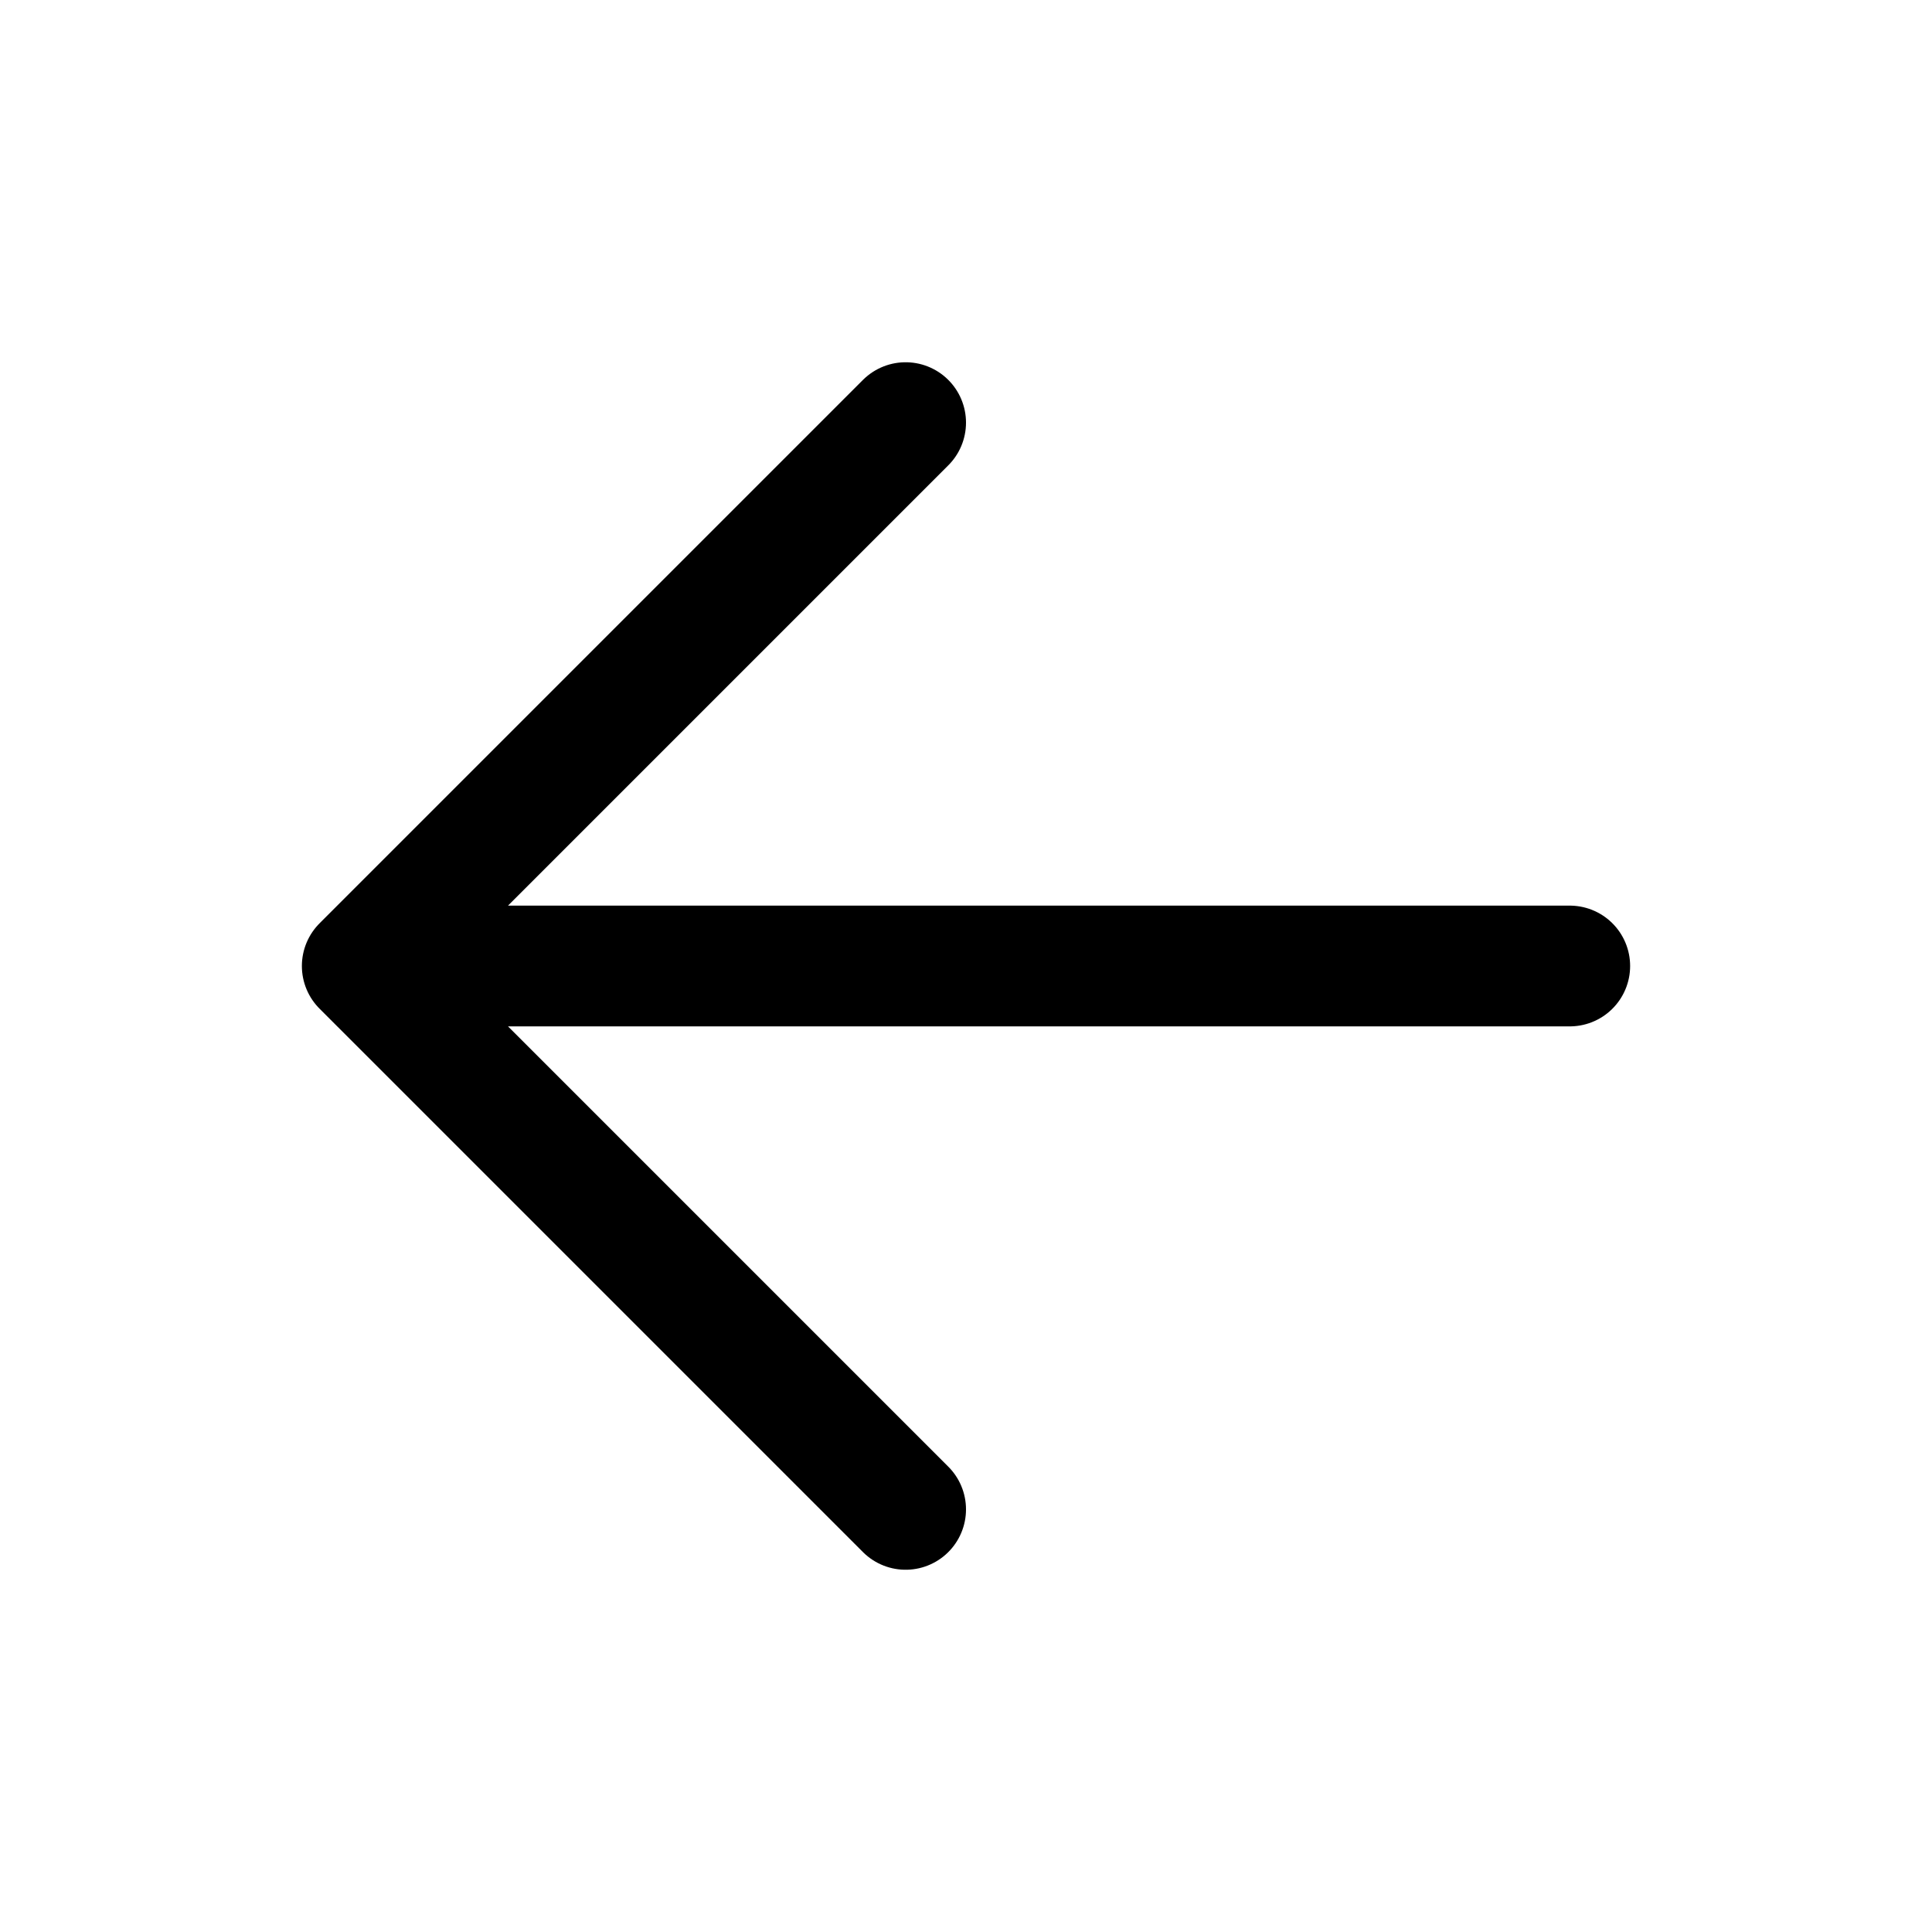
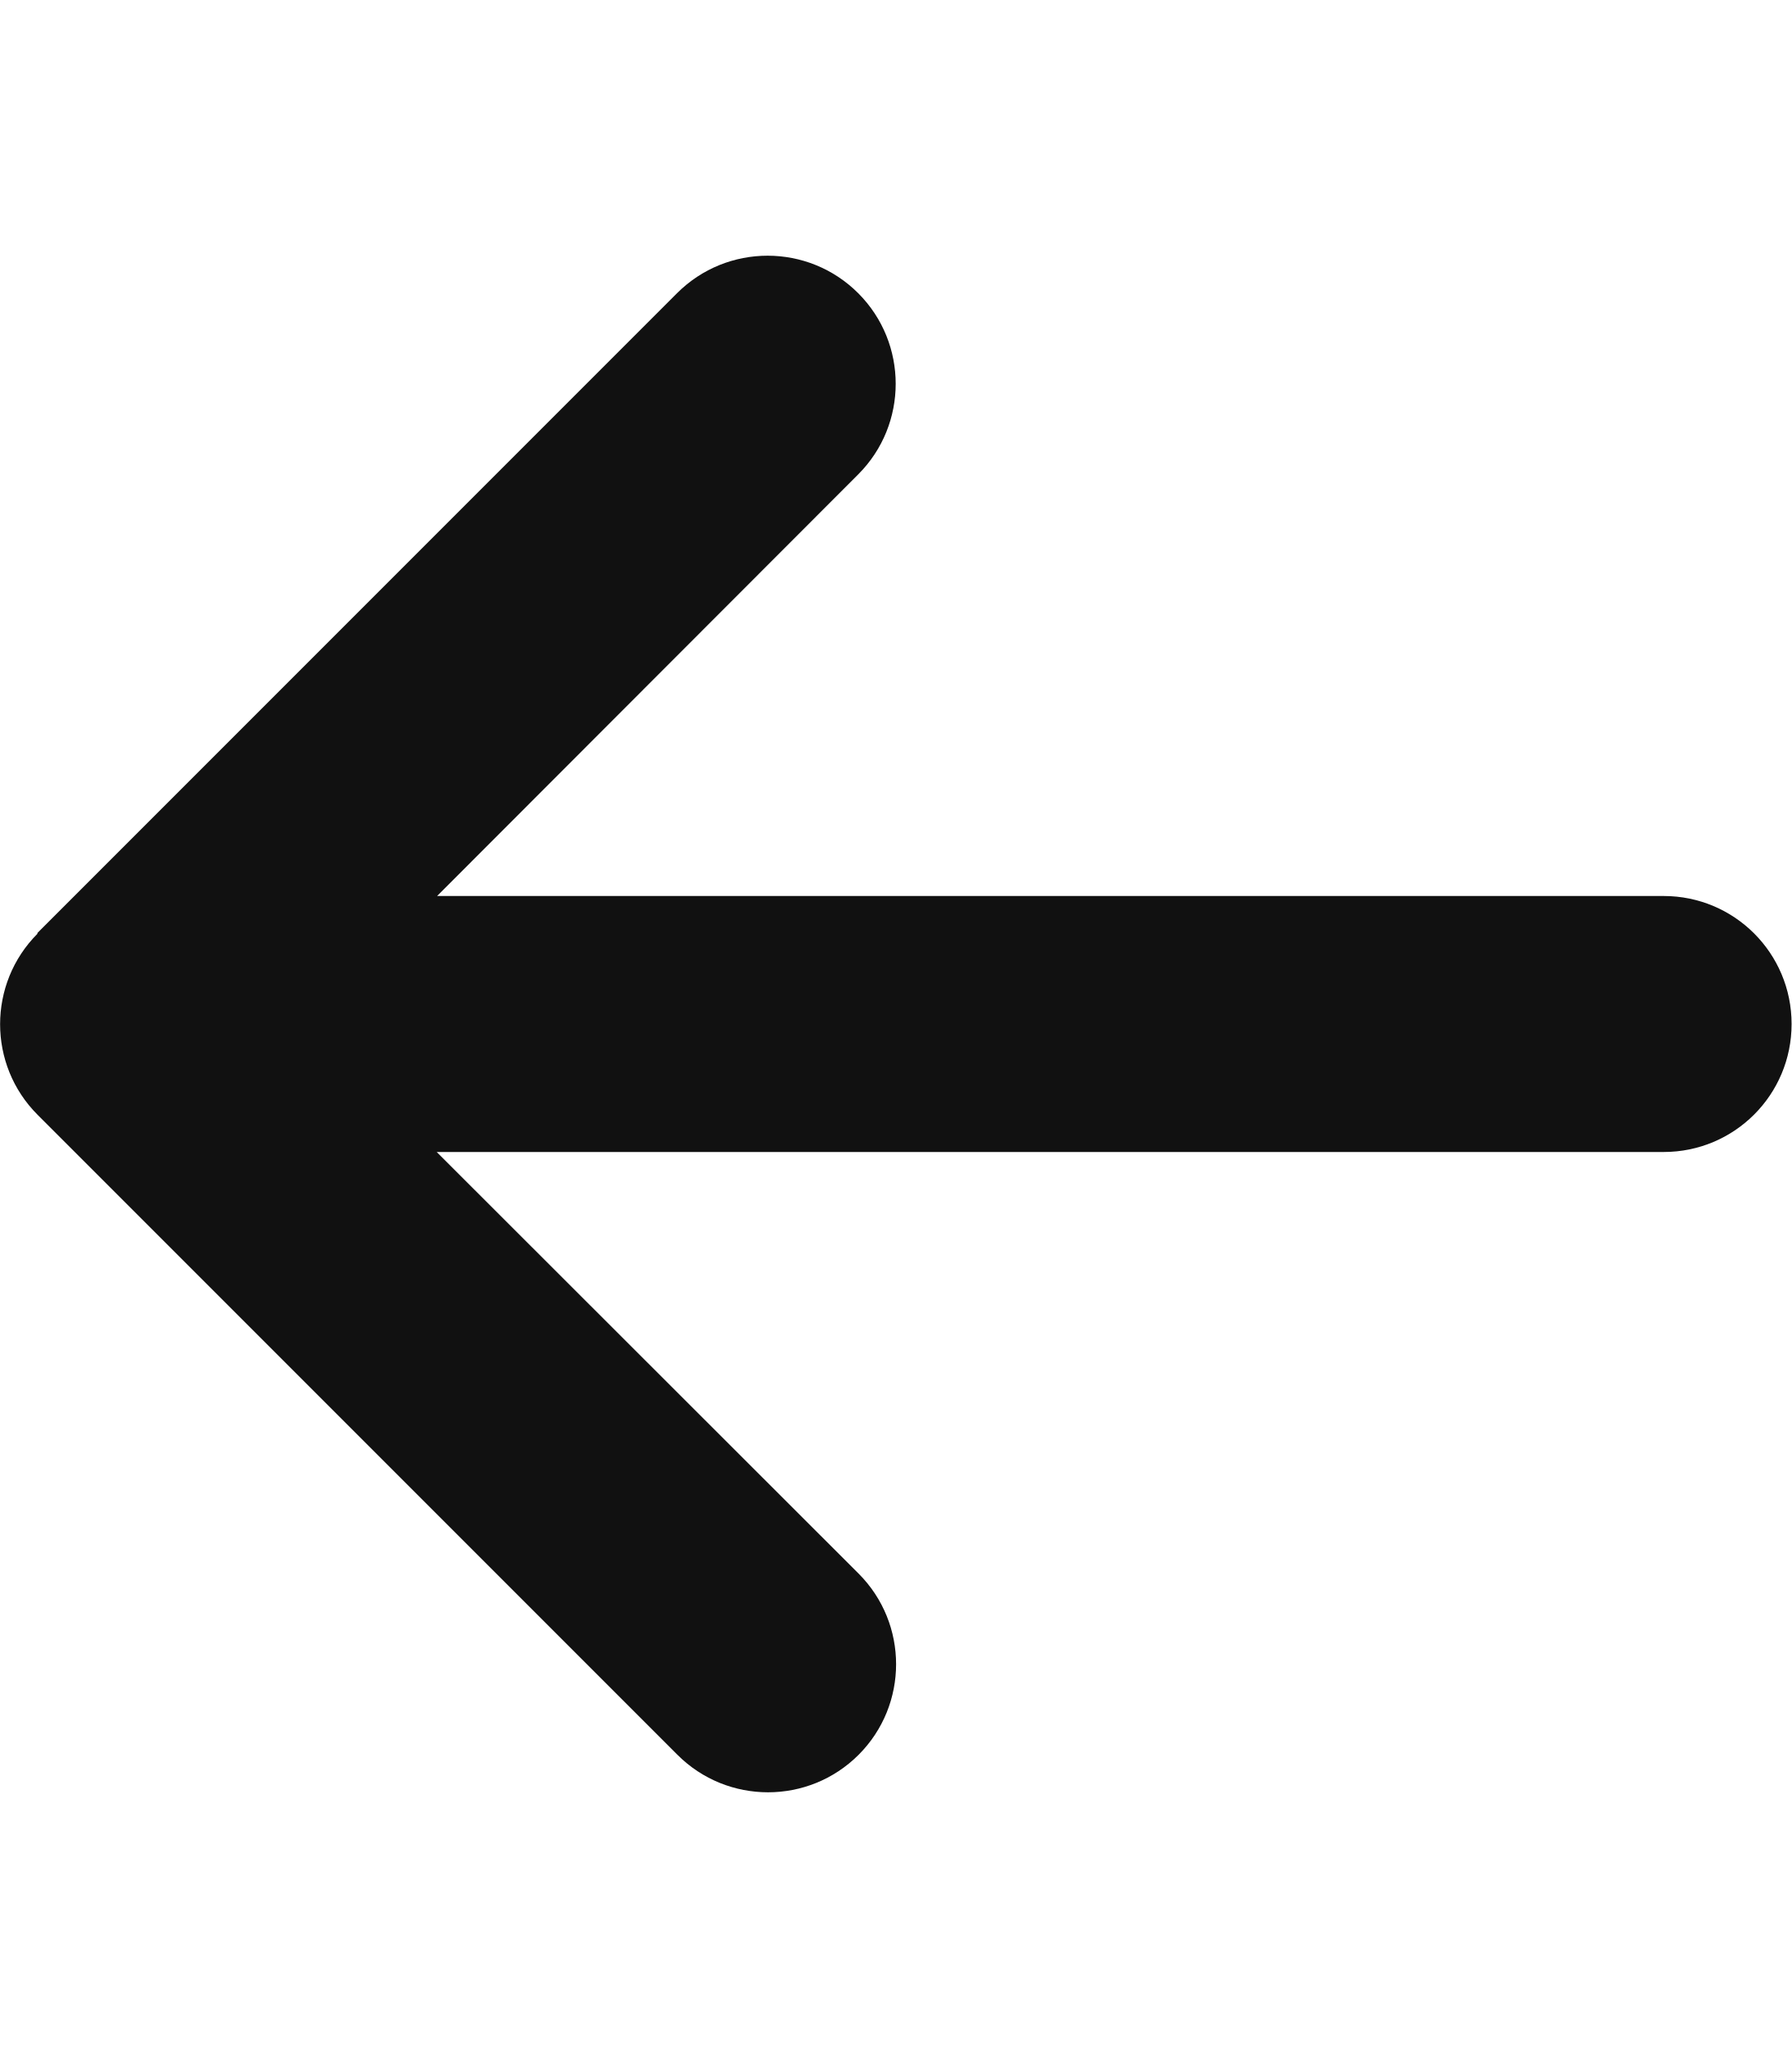
- <svg xmlns="http://www.w3.org/2000/svg" fill="#111" viewBox="0 0 24 24" stroke-width="1.5" stroke="currentColor" class="w-6 h-6">
-   <path stroke-linecap="round" stroke-linejoin="round" d="M19.5 12h-15m0 0l6.75 6.75M4.5 12l6.75-6.75" />
+ <svg xmlns="http://www.w3.org/2000/svg" viewBox="0 0 448 512" fill="#111">
+   <path d="M9.4 233.4c-12.5 12.5-12.5 32.8 0 45.3l160 160c12.5 12.5 32.8 12.5 45.3 0s12.5-32.8 0-45.3L109.2 288 416 288c17.7 0 32-14.3 32-32s-14.3-32-32-32l-306.7 0L214.6 118.6c12.5-12.5 12.5-32.8 0-45.3s-32.8-12.5-45.3 0l-160 160z" />
</svg>
